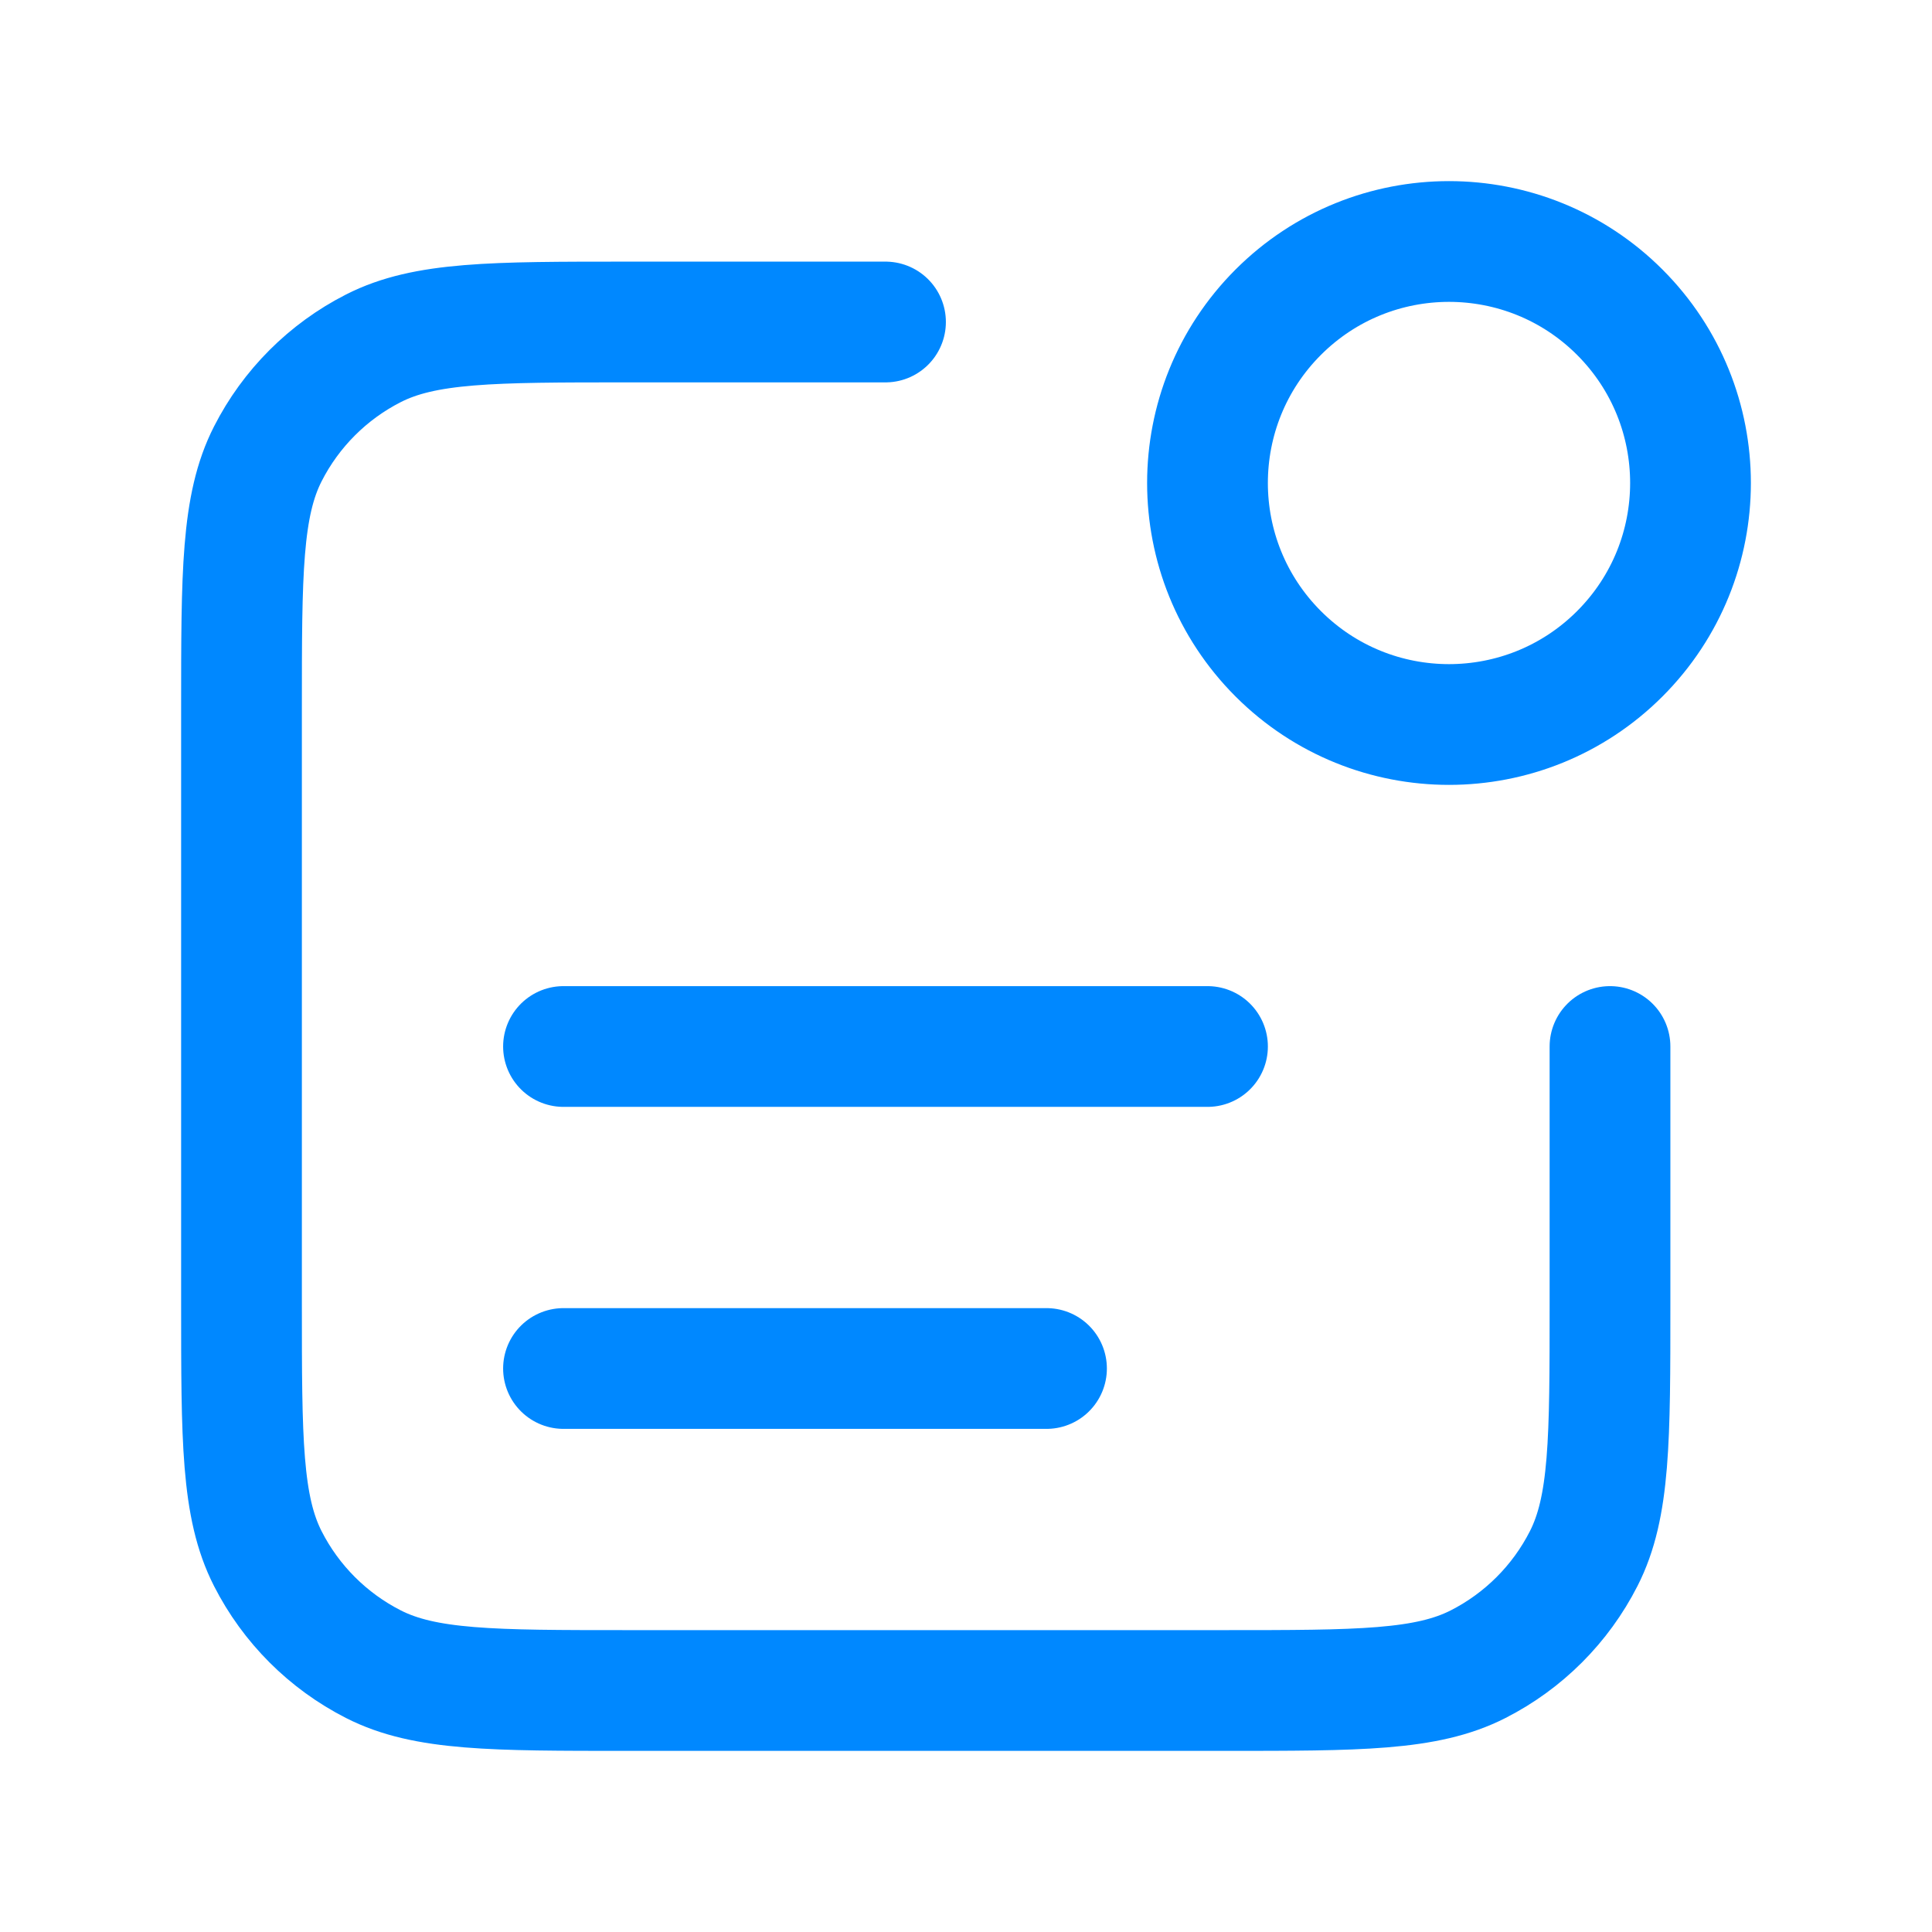
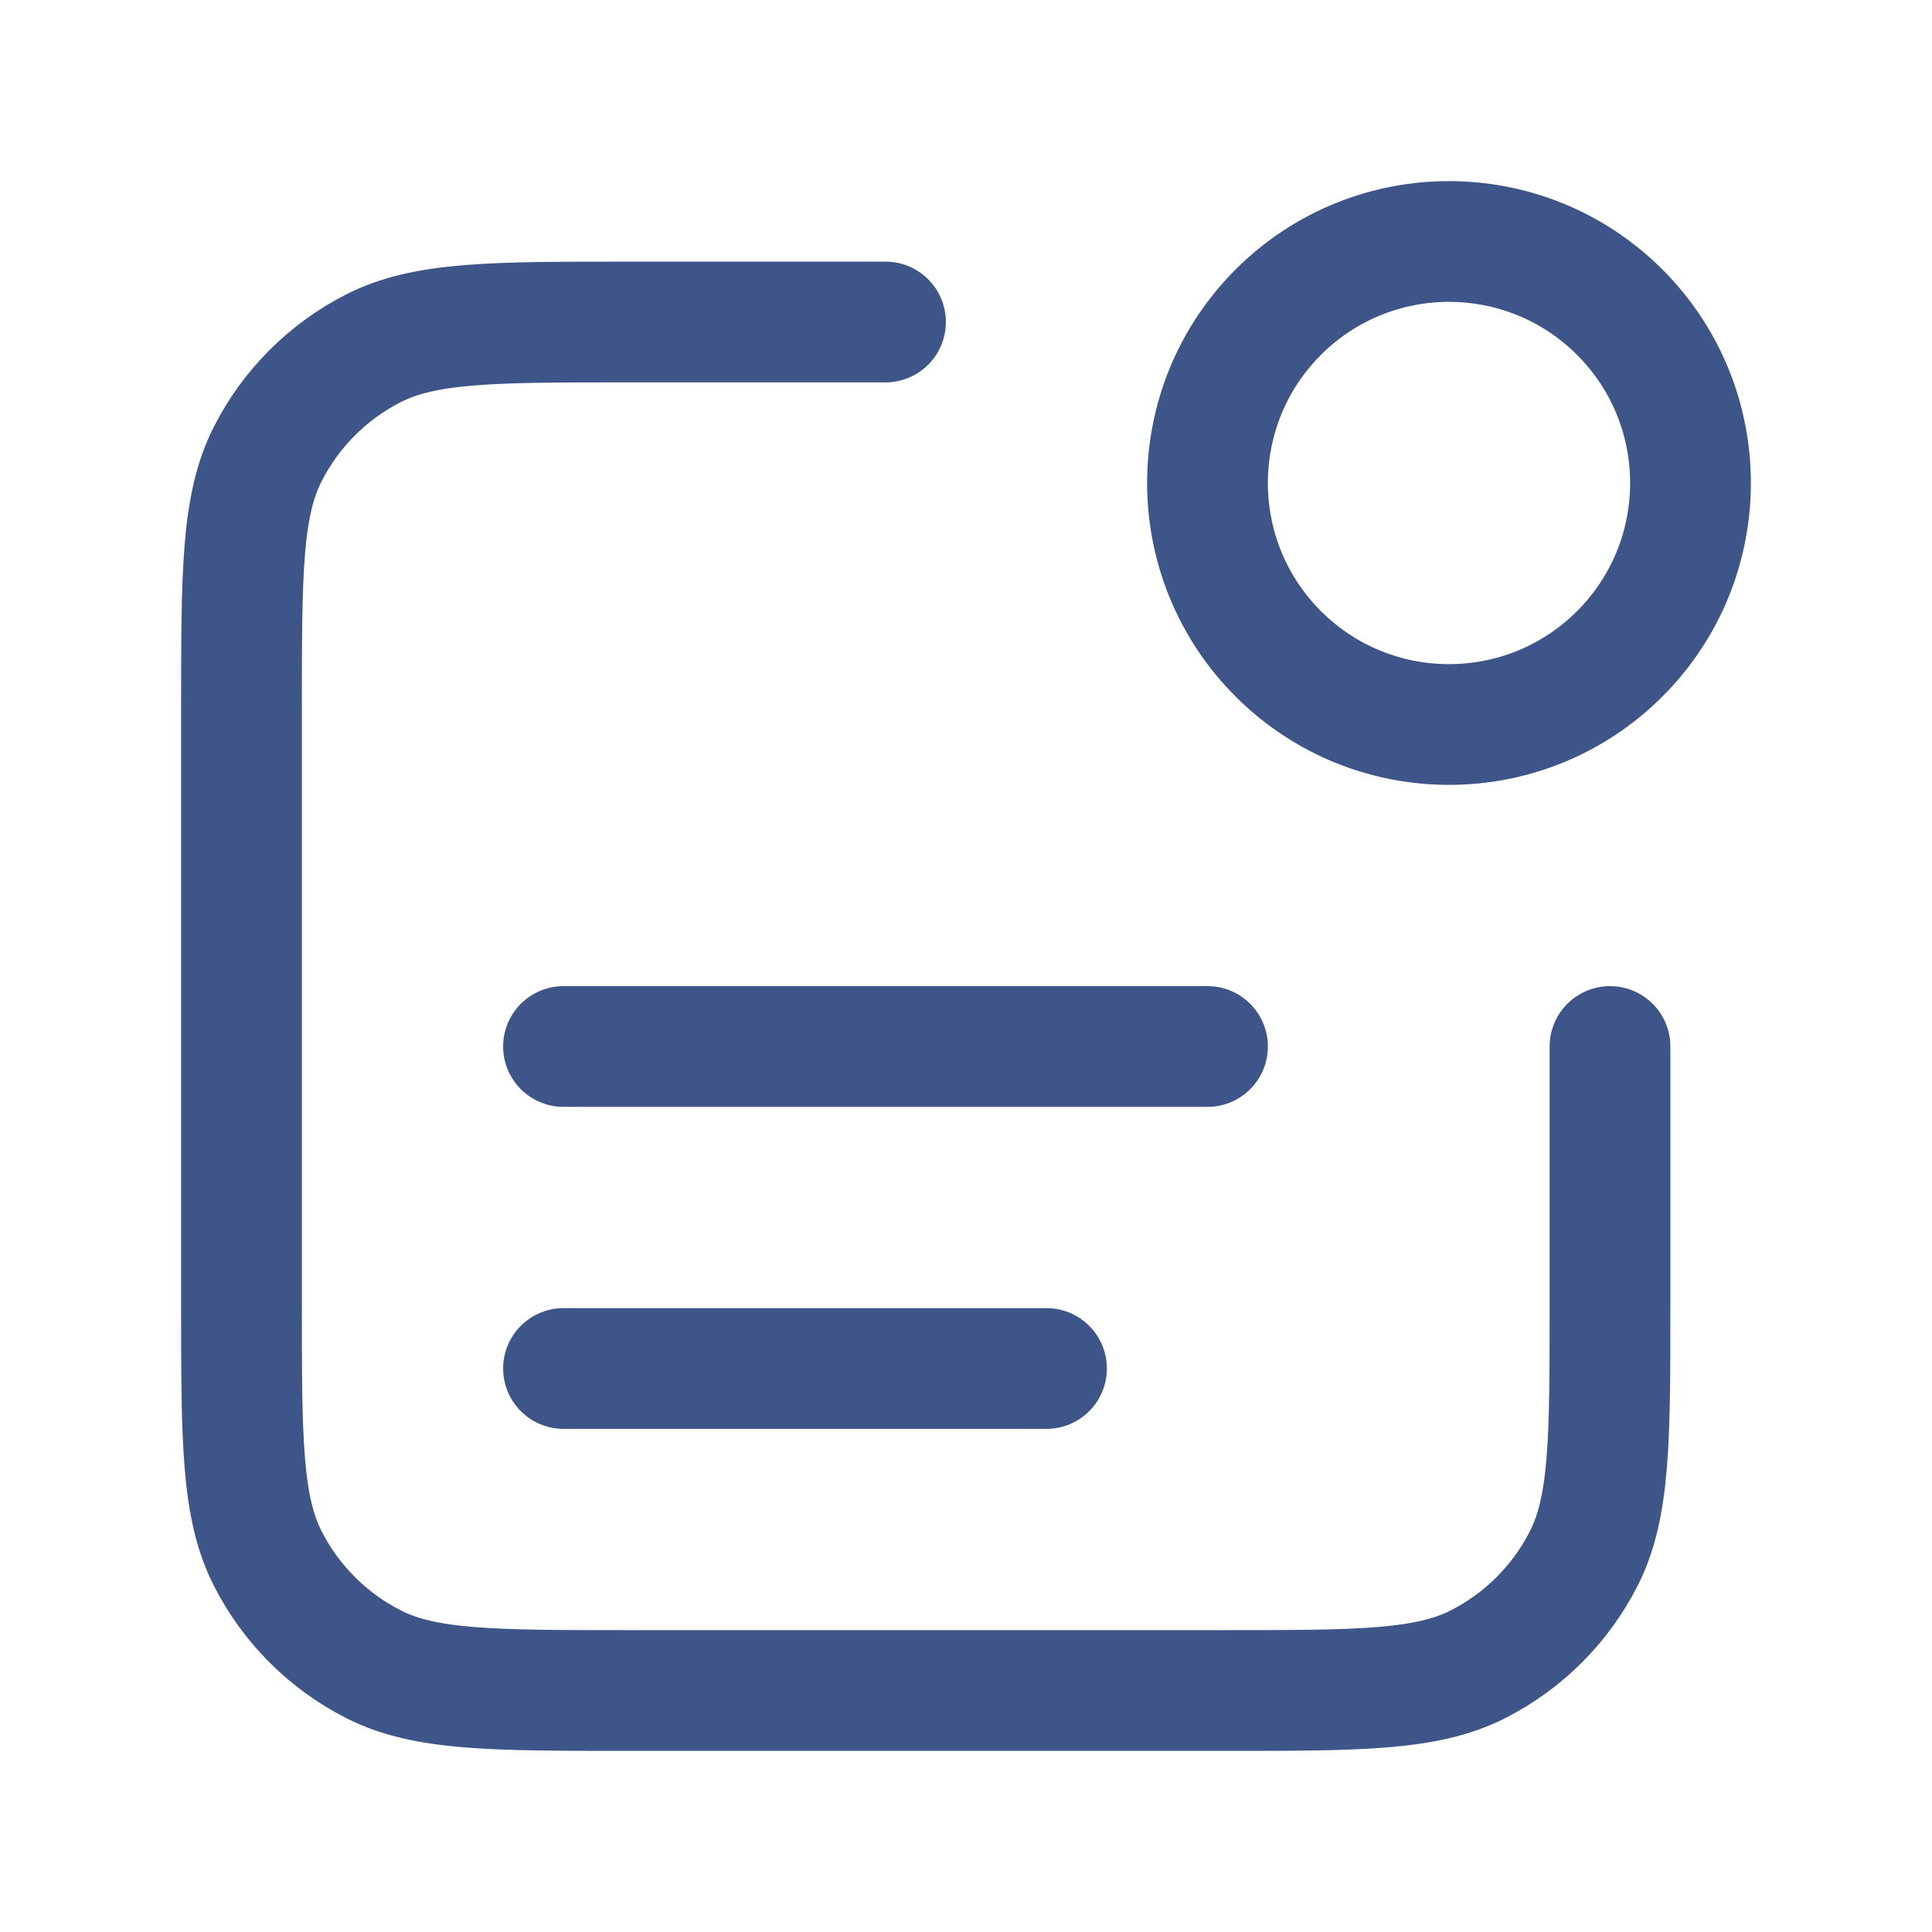
<svg xmlns="http://www.w3.org/2000/svg" width="48" height="48" viewBox="0 0 48 48" fill="none">
-   <path d="M22 8H15.6C12.24 8 10.559 8 9.276 8.654C8.147 9.229 7.229 10.147 6.654 11.276C6 12.559 6 14.24 6 17.6V32.4C6 35.76 6 37.441 6.654 38.724C7.229 39.853 8.147 40.771 9.276 41.346C10.559 42 12.24 42 15.6 42H30.4C33.76 42 35.441 42 36.724 41.346C37.853 40.771 38.771 39.853 39.346 38.724C40 37.441 40 35.76 40 32.4V26M26 34H14M30 26H14M40.243 7.757C42.586 10.101 42.586 13.899 40.243 16.243C37.9 18.586 34.1 18.586 31.757 16.243C29.414 13.899 29.414 10.101 31.757 7.757C34.1 5.414 37.9 5.414 40.243 7.757Z" stroke="#0088FF" stroke-width="3" stroke-linecap="round" stroke-linejoin="round" />
+   <path d="M22 8H15.6C12.24 8 10.559 8 9.276 8.654C8.147 9.229 7.229 10.147 6.654 11.276C6 12.559 6 14.24 6 17.6V32.4C6 35.76 6 37.441 6.654 38.724C7.229 39.853 8.147 40.771 9.276 41.346C10.559 42 12.24 42 15.6 42H30.4C33.76 42 35.441 42 36.724 41.346C37.853 40.771 38.771 39.853 39.346 38.724C40 37.441 40 35.76 40 32.4V26M26 34H14M30 26H14M40.243 7.757C42.586 10.101 42.586 13.899 40.243 16.243C37.9 18.586 34.1 18.586 31.757 16.243C29.414 13.899 29.414 10.101 31.757 7.757C34.1 5.414 37.9 5.414 40.243 7.757Z" stroke="#3D5588" stroke-width="3" stroke-linecap="round" stroke-linejoin="round" />
</svg>
